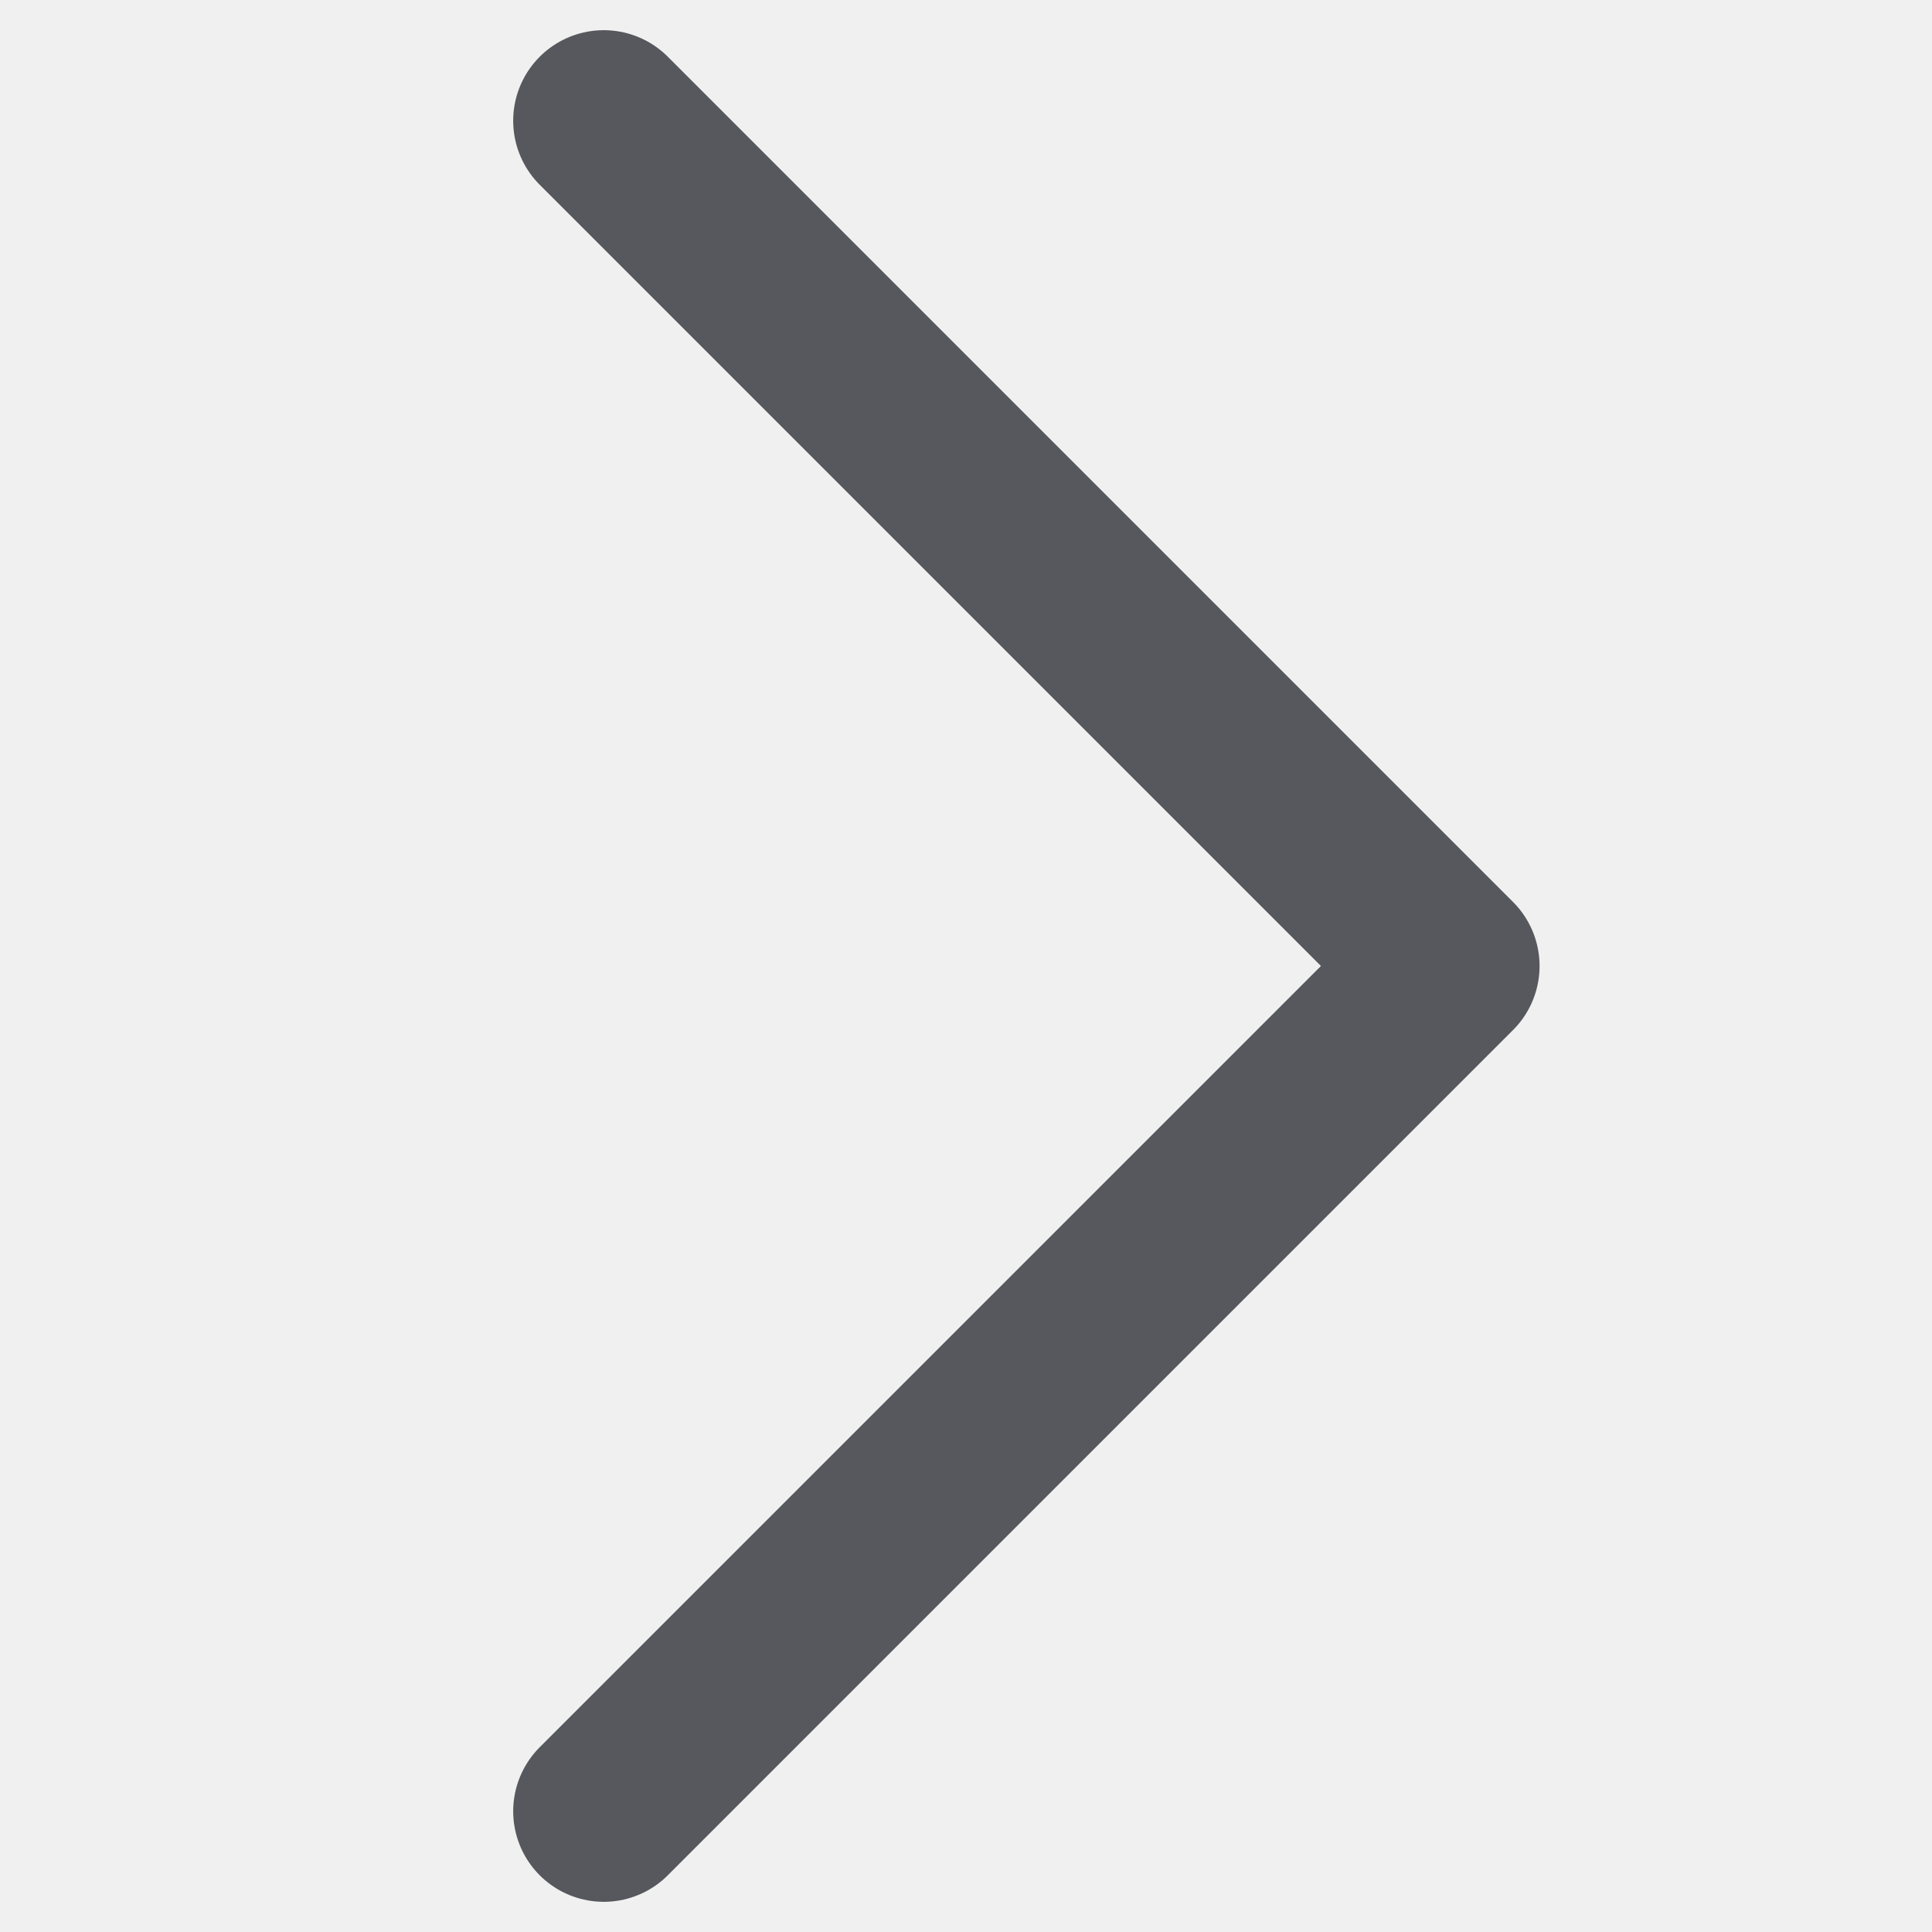
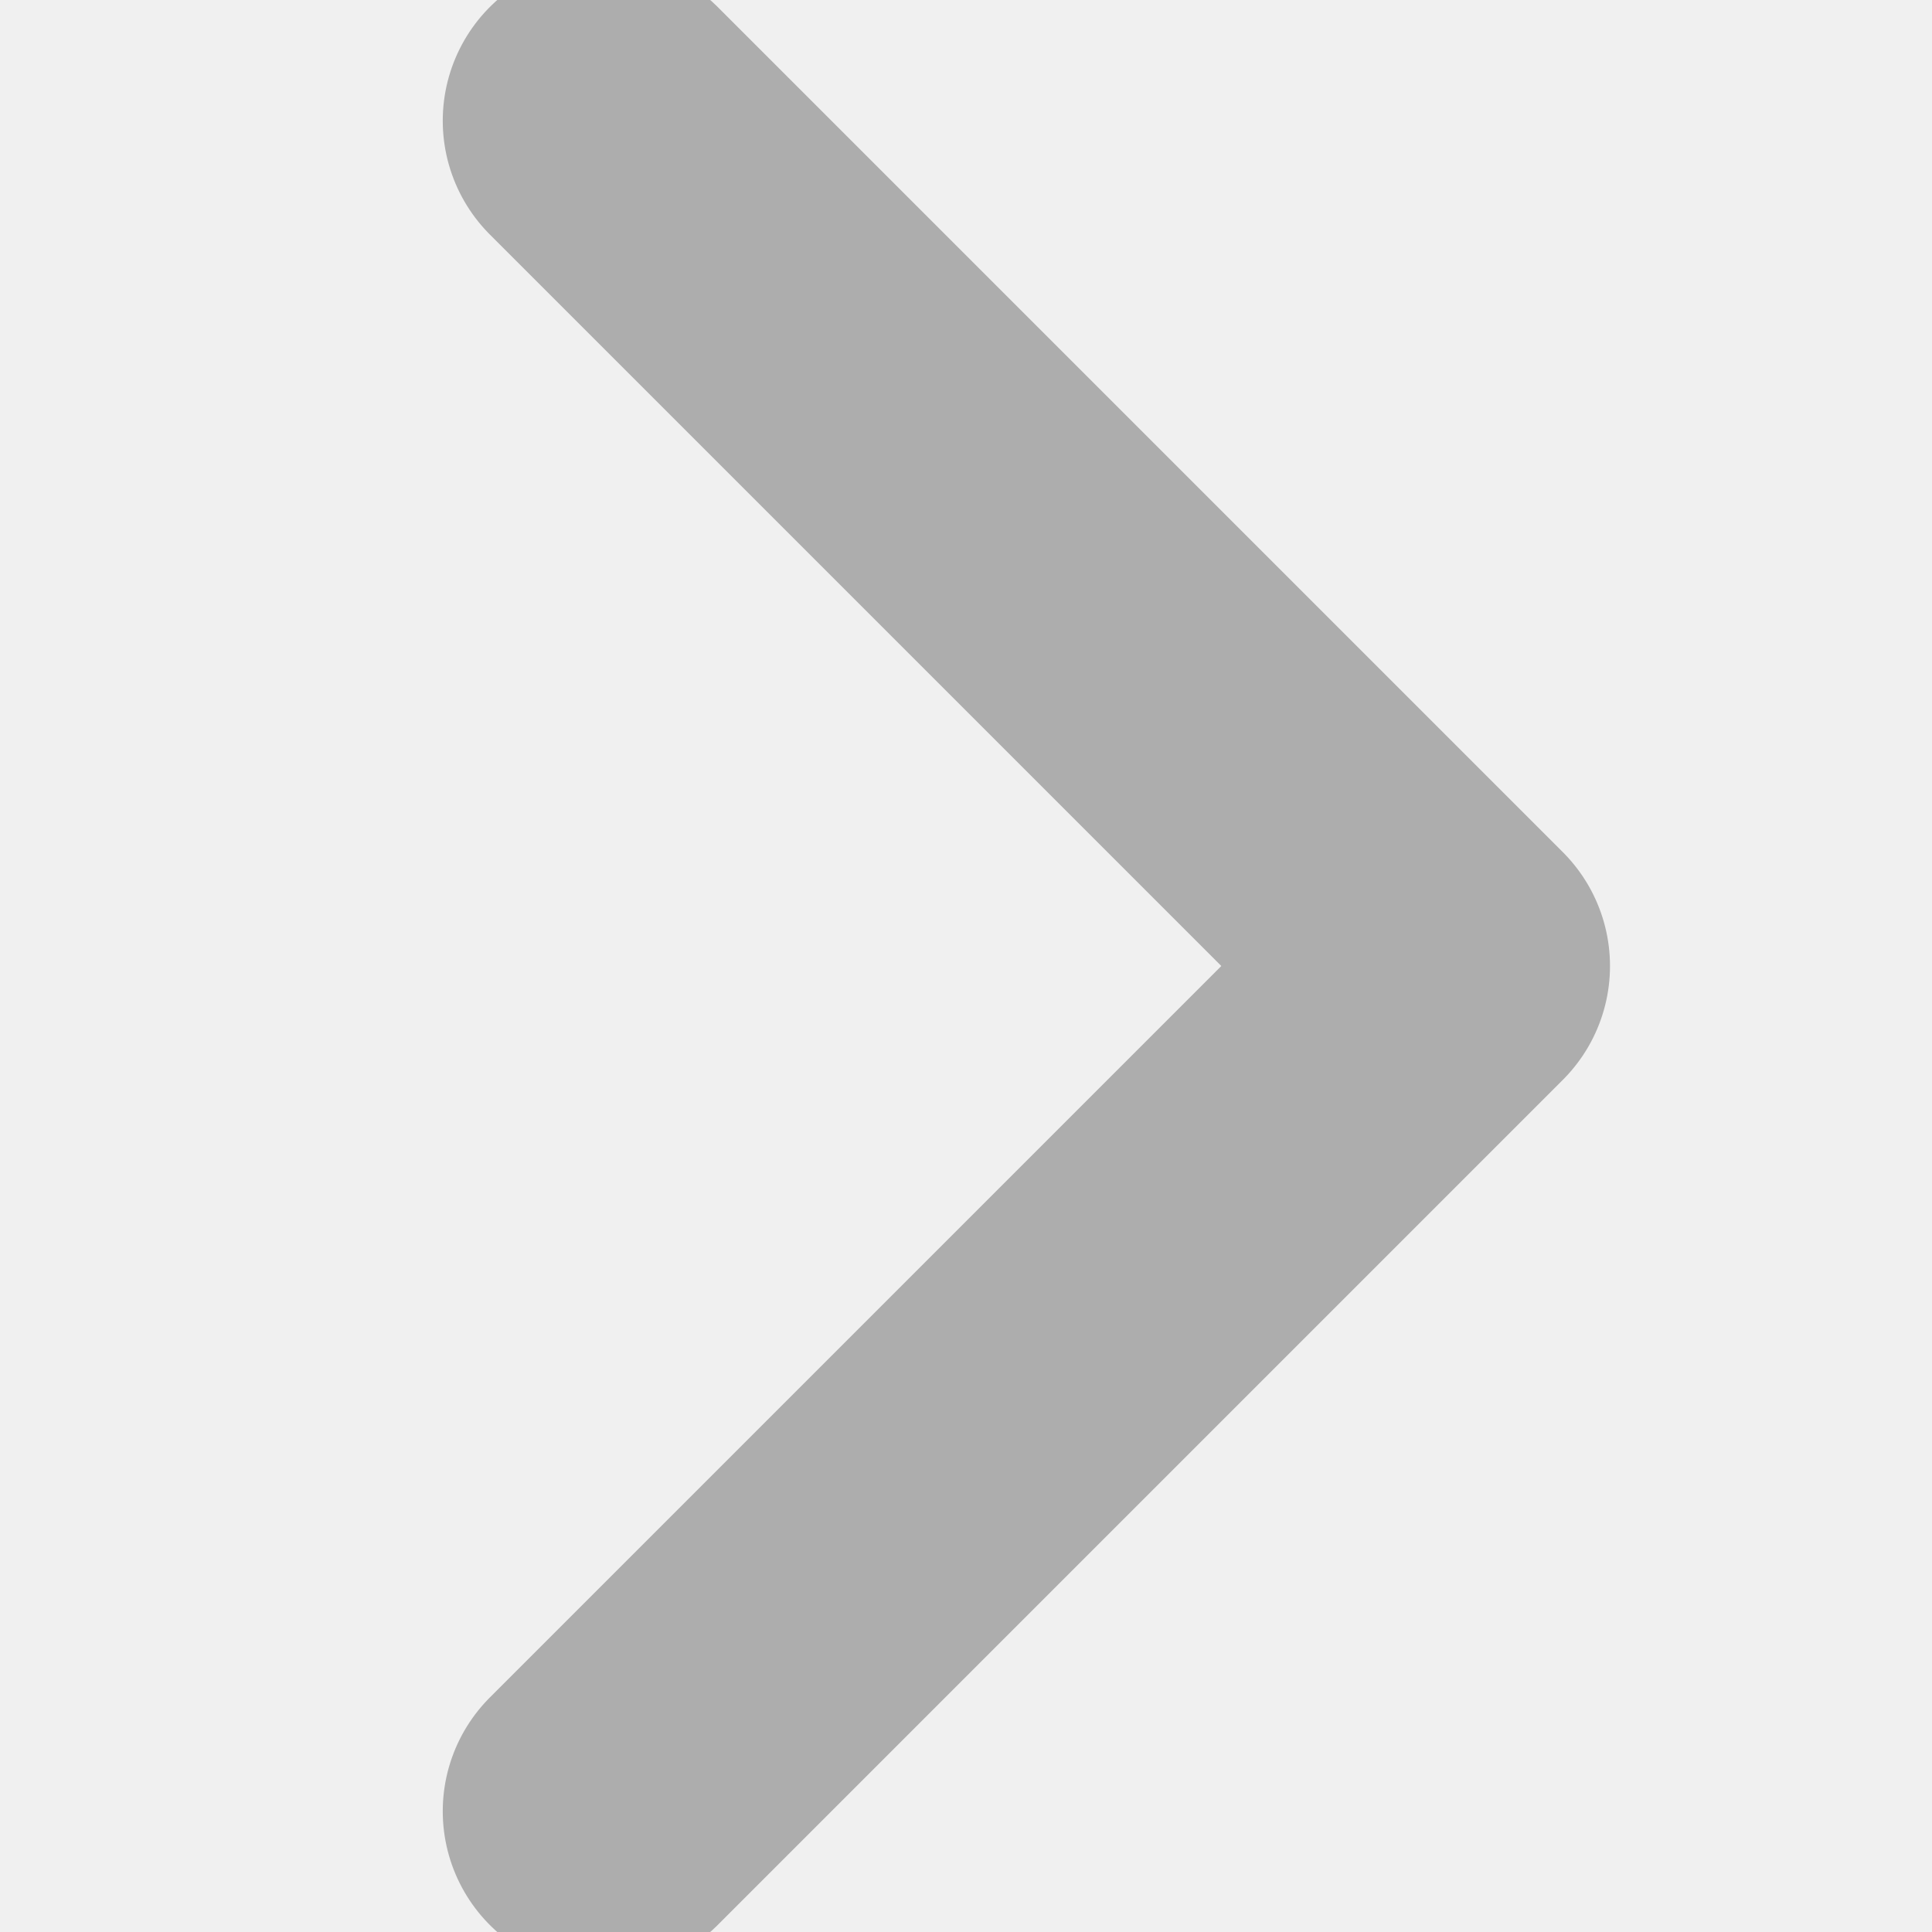
<svg xmlns="http://www.w3.org/2000/svg" width="12" height="12" viewBox="0 0 12 12" fill="none">
-   <path d="M3.75 0.75L9 6L3.75 11.25" stroke="#56585D" stroke-width="1.125" stroke-linecap="round" stroke-linejoin="round" />
+   <g clip-path="url(#clip0_924_1306)">
+     <path d="M3.75 0.75L9 6L3.75 11.25" stroke="#ADADAD" stroke-width="2" stroke-linecap="round" stroke-linejoin="round" />
+   </g>
+   <defs>
+     <clipPath id="clip0_924_1306">
+       <rect width="12" height="12" fill="white" />
+     </clipPath>
+   </defs>
</svg>
